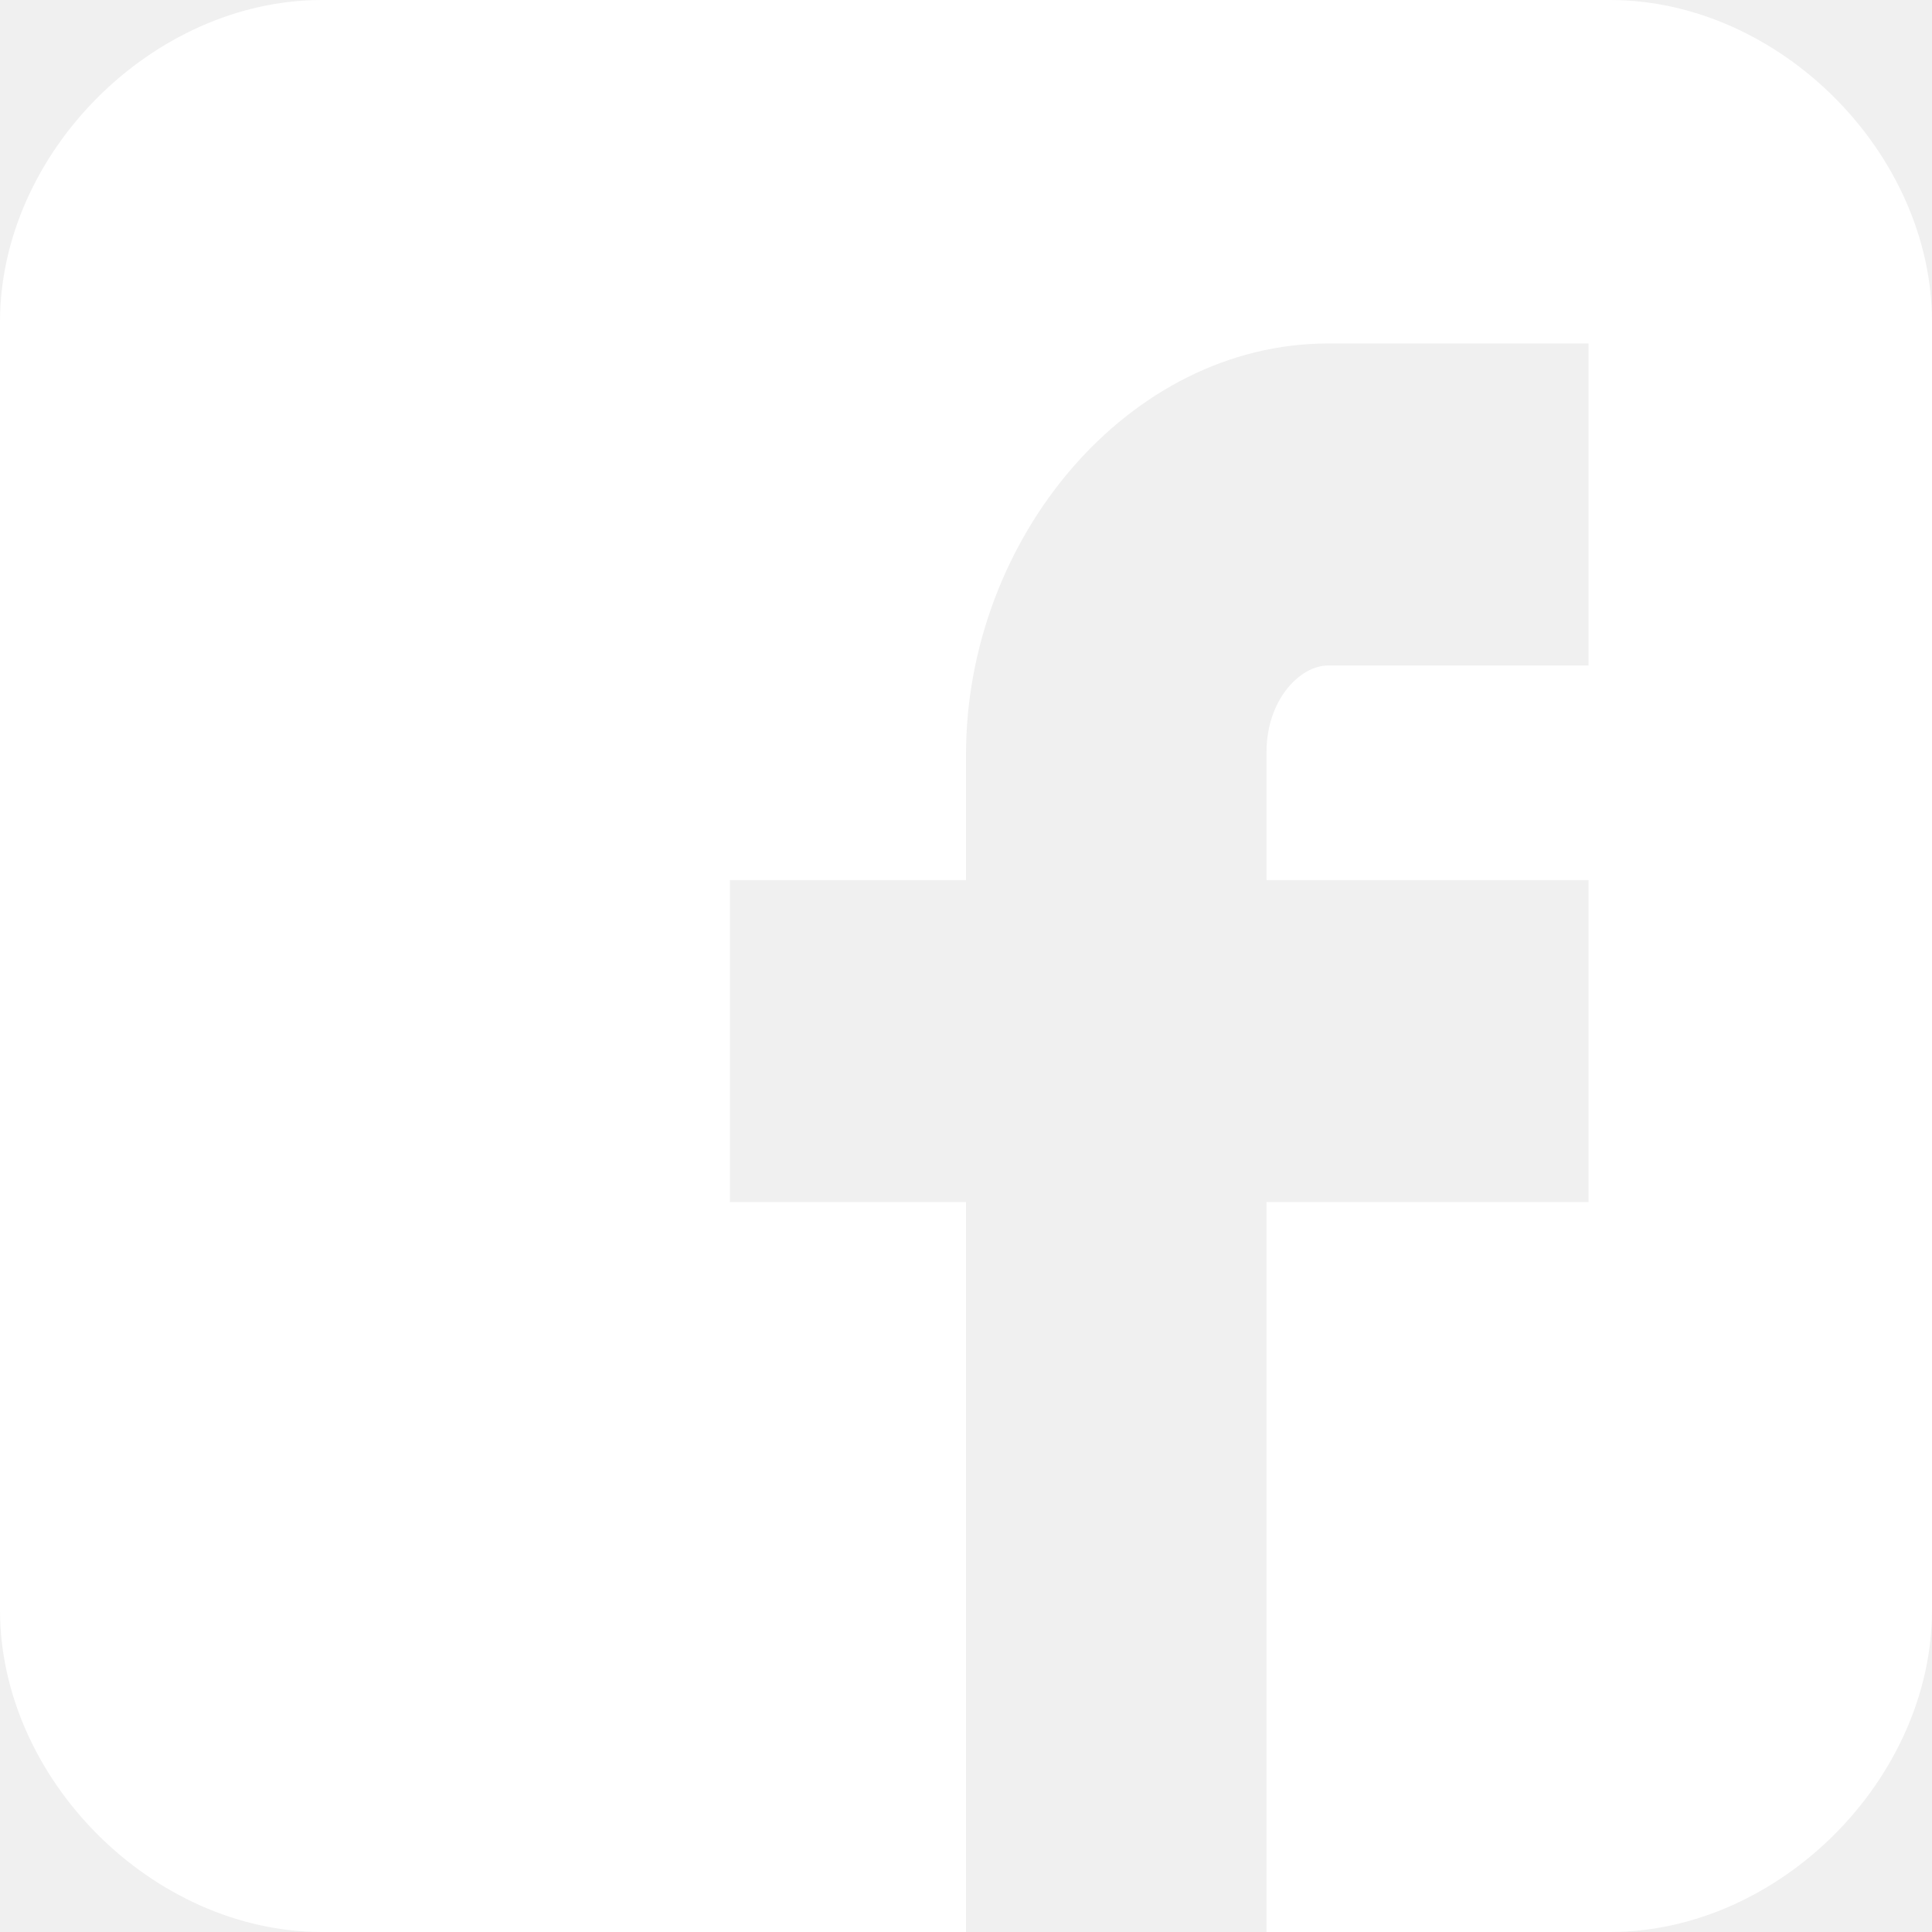
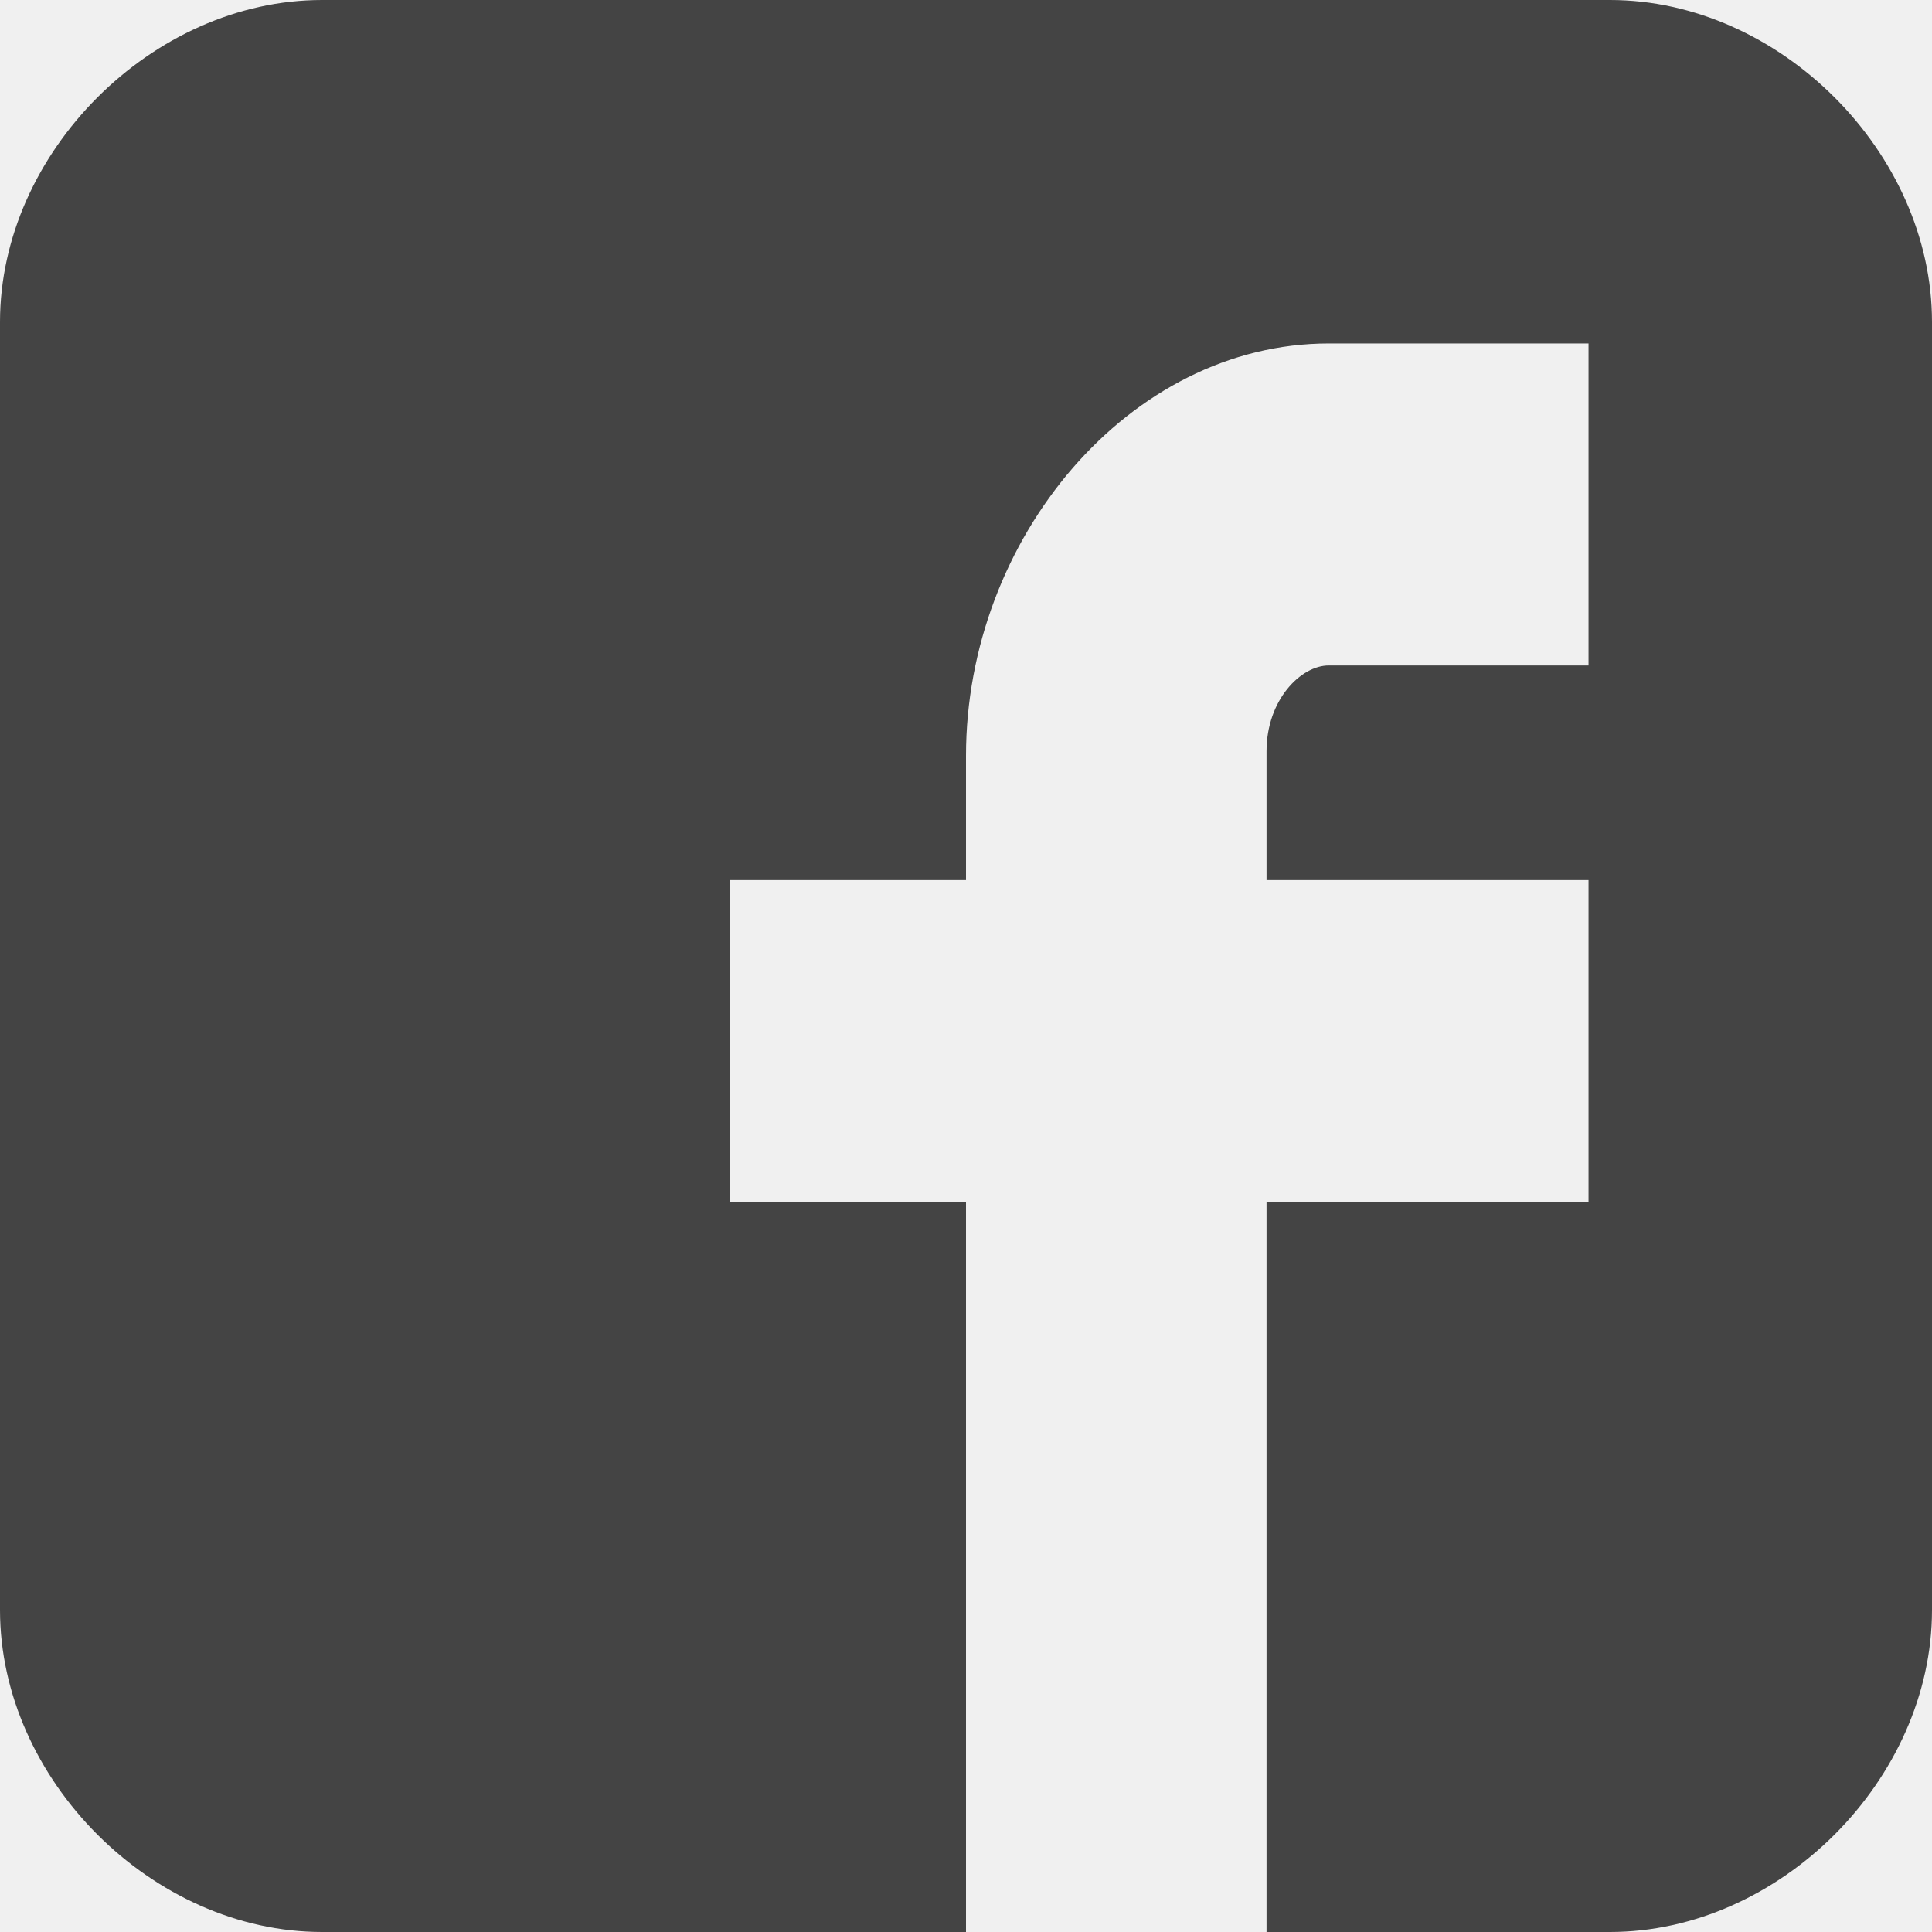
- <svg xmlns="http://www.w3.org/2000/svg" version="1.1" id="Capa_1" x="0px" y="0px" width="90px" height="90px" viewBox="0 0 90 90" enable-background="new 0 0 90 90" xml:space="preserve">
+ <svg xmlns="http://www.w3.org/2000/svg" version="1.1" id="Capa_1" x="0px" y="0px" viewBox="0 0 90 90" style="enable-background:new 0 0 90 90;" xml:space="preserve">
+   <style type="text/css">
+ 	.st0{fill:#444444;}
+ </style>
  <g>
-     <path id="Facebook__x28_alt_x29_" fill="#FFFFFF" d="M90,15.001C90,7.119,82.884,0,75,0H15C7.116,0,0,7.119,0,15.001v59.998   C0,82.881,7.116,90,15.001,90H45V56H34V41h11v-5.844C45,25.077,52.568,16,61.875,16H74v15H61.875C60.548,31,59,32.611,59,35.024V41   h15v15H59v34h16c7.884,0,15-7.119,15-15.001V15.001z" />
+     <path id="Facebook__x28_alt_x29_" class="st0" d="M90,15c0-7.9-7.1-15-15-15H15C7.1,0,0,7.1,0,15v60c0,7.9,7.1,15,15,15h30V56H34   V41h11v-5.8C45,25.1,52.6,16,61.9,16H74v15H61.9c-1.3,0-2.9,1.6-2.9,4v6h15v15H59v34h16c7.9,0,15-7.1,15-15V15z" />
  </g>
</svg>
